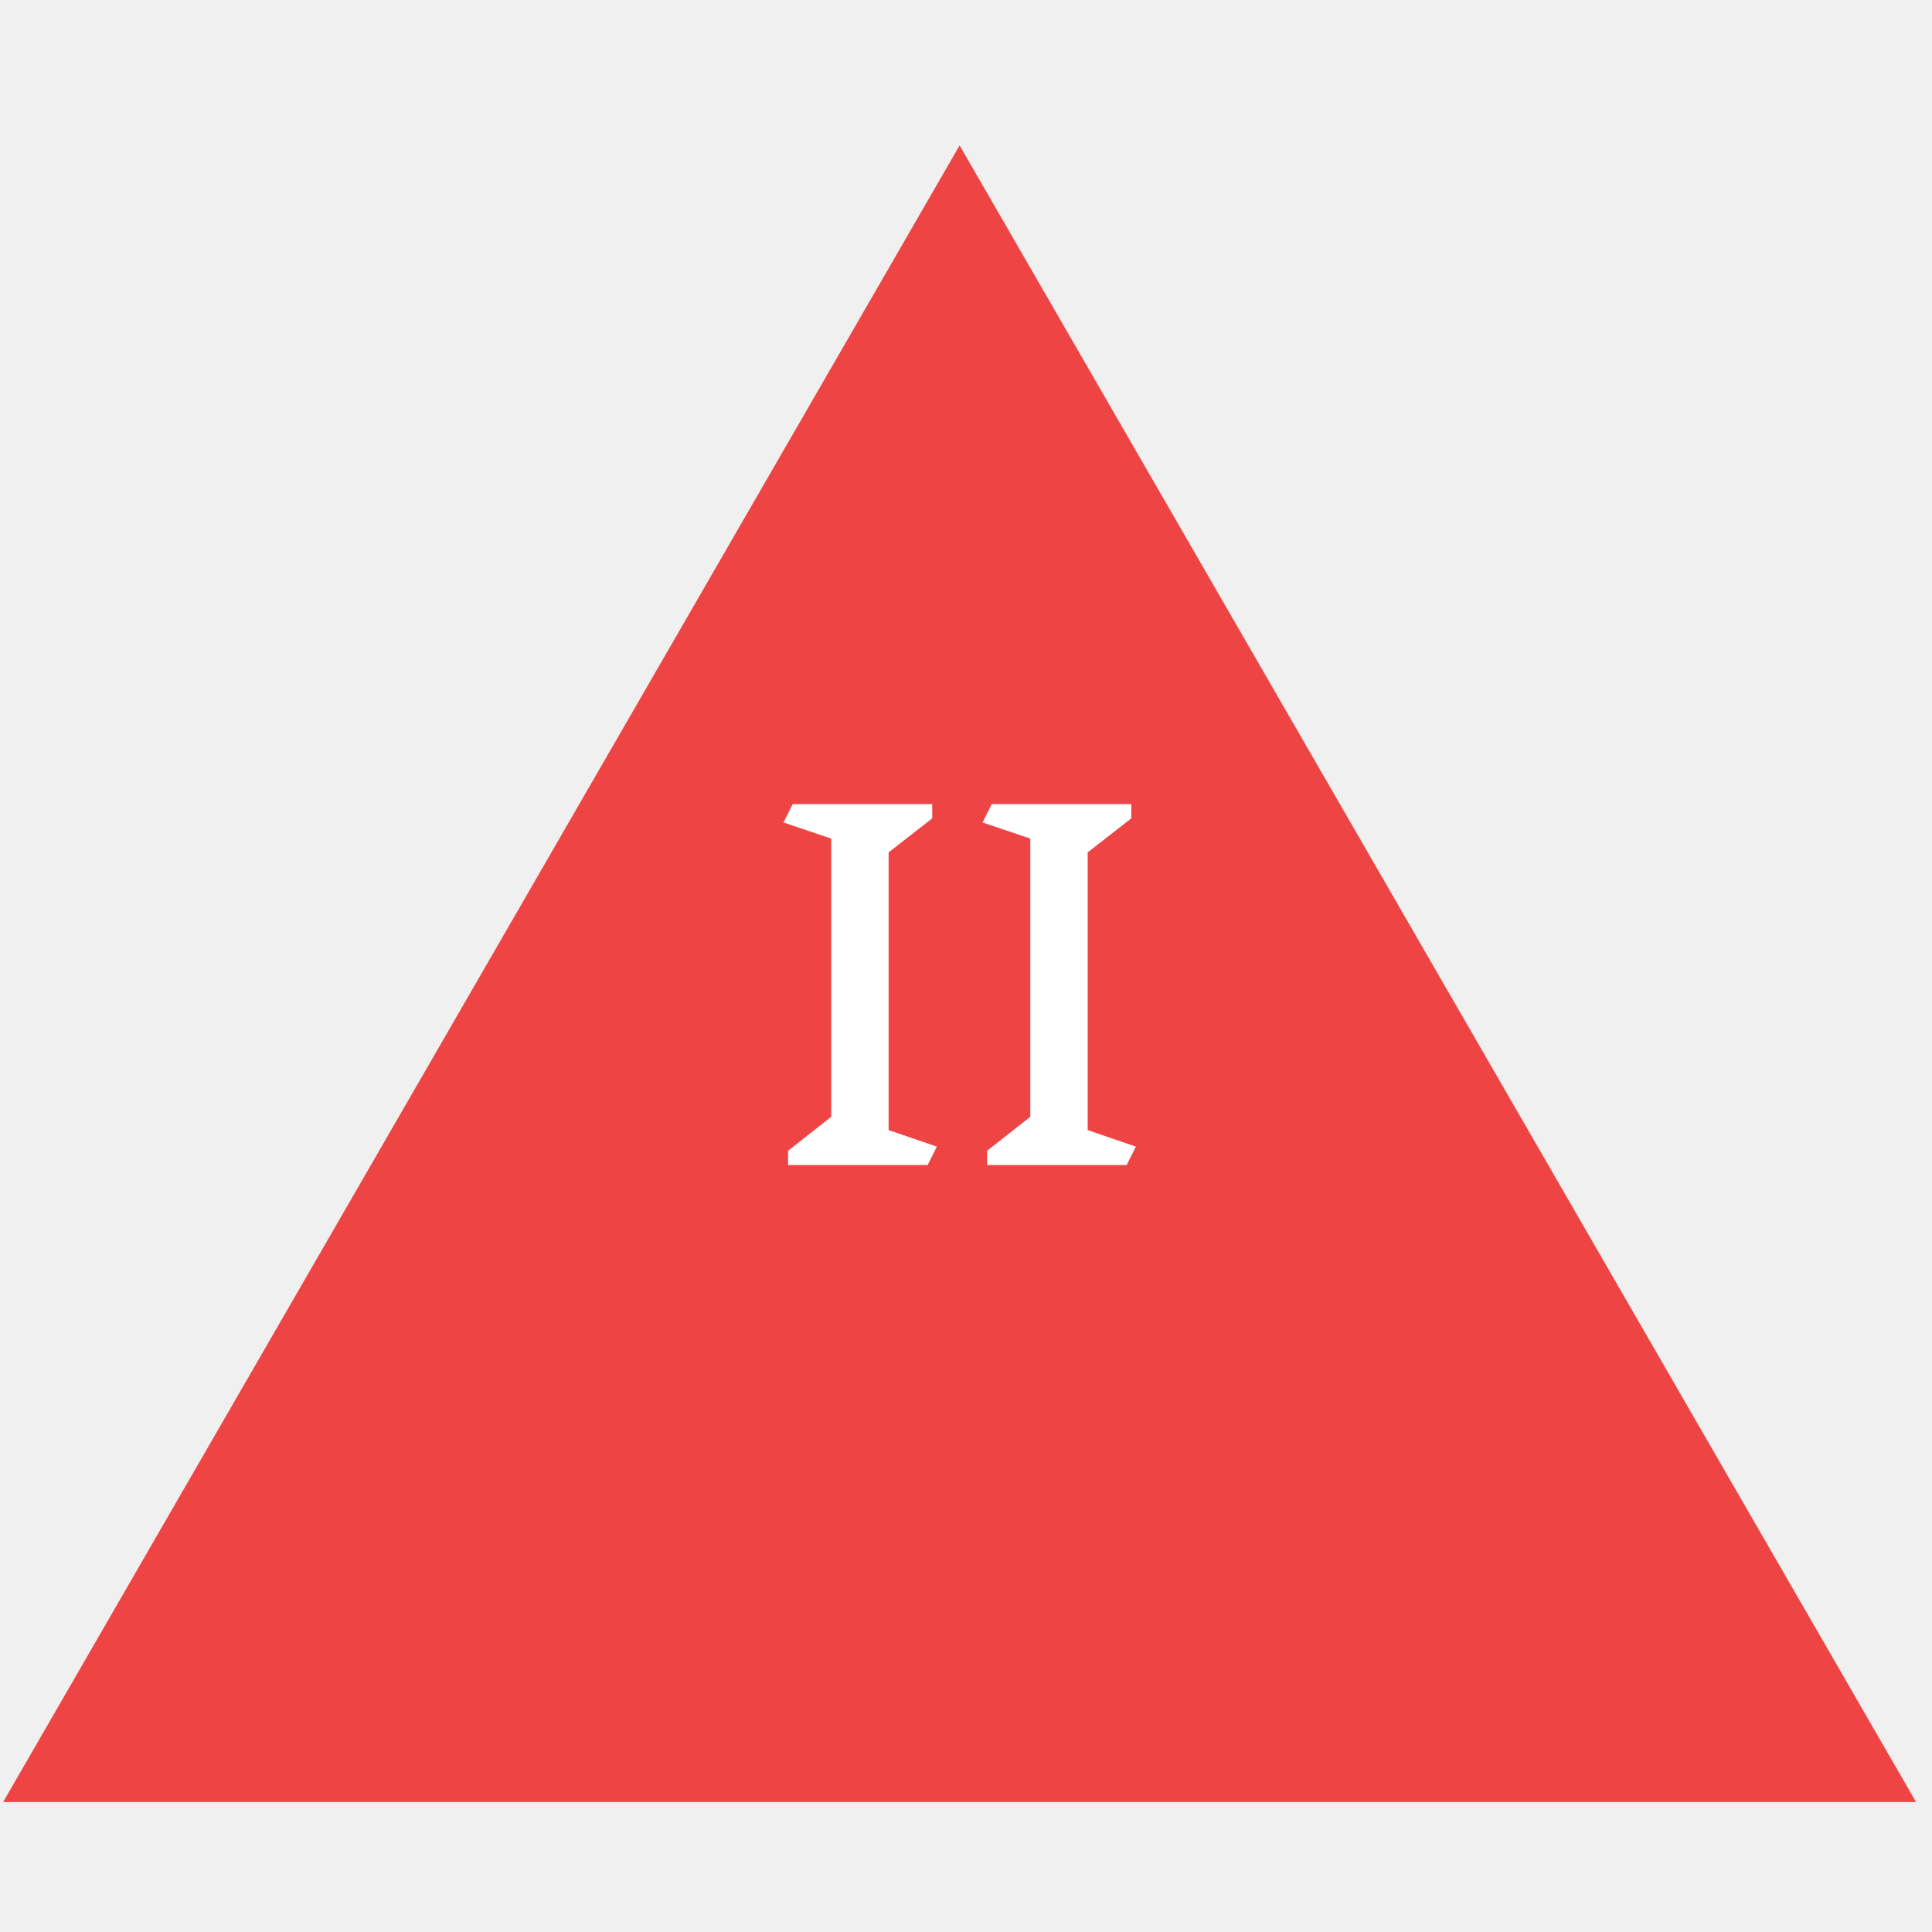
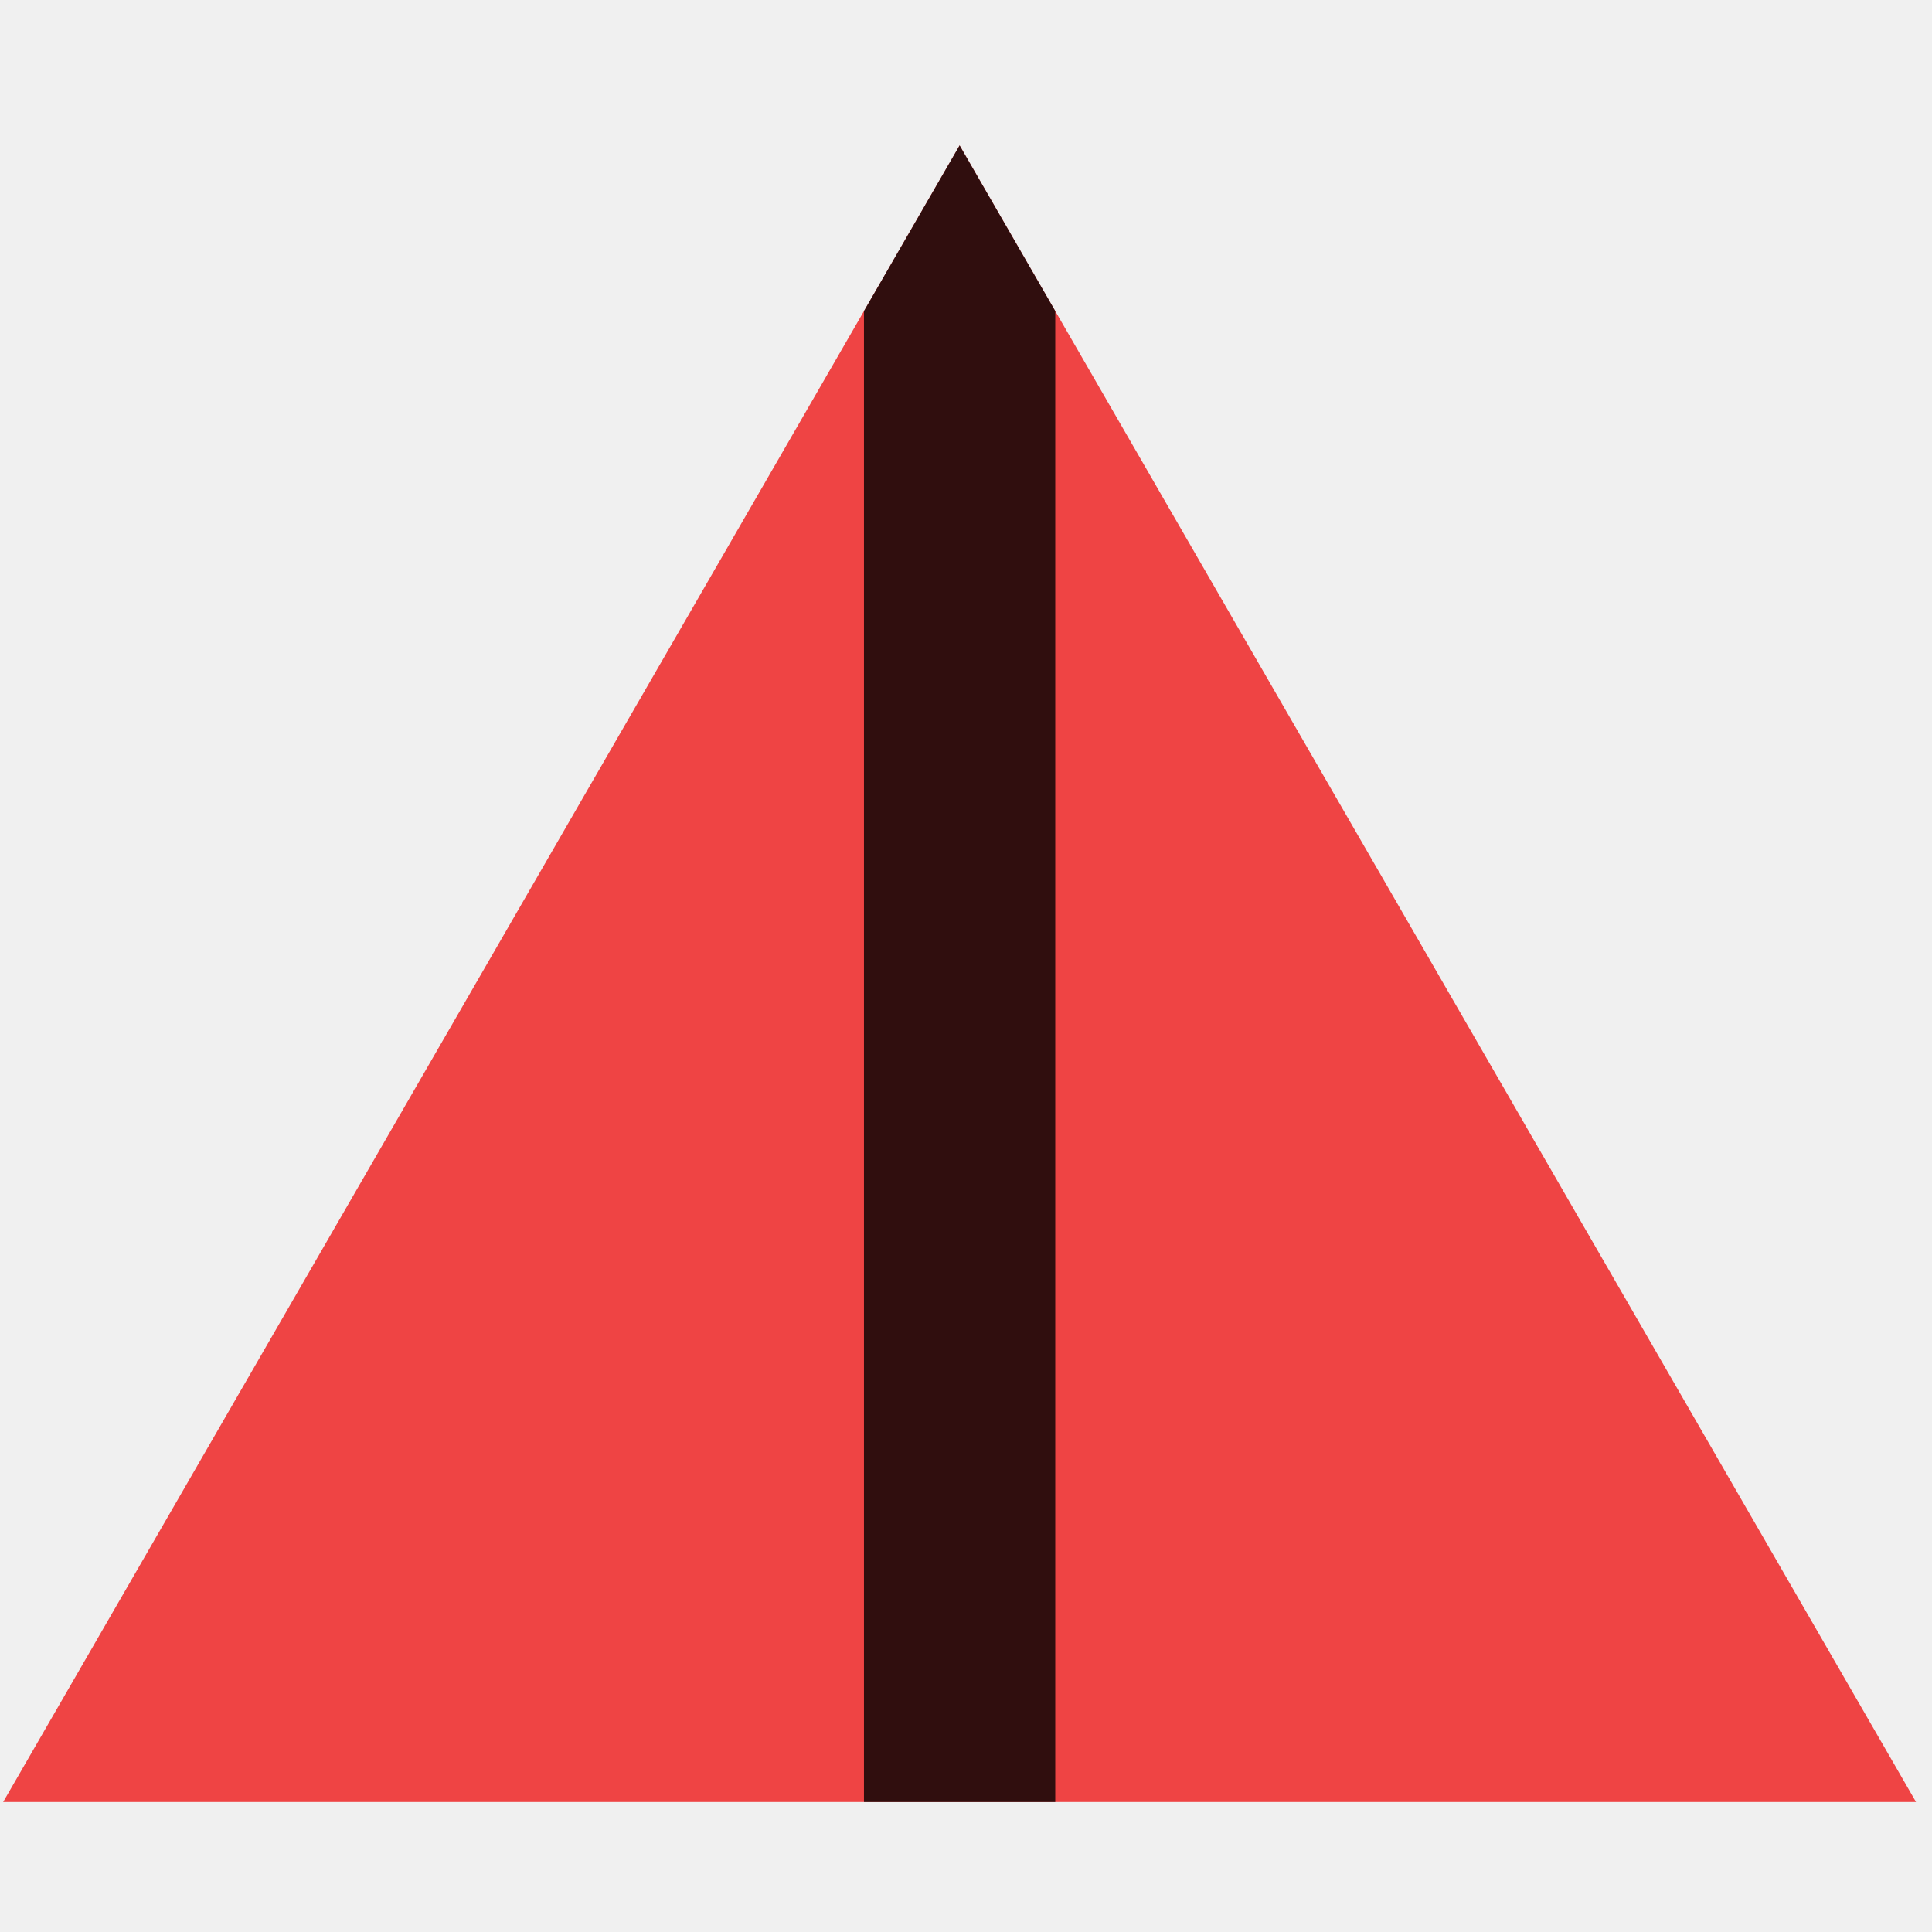
<svg xmlns="http://www.w3.org/2000/svg" width="101" height="101" viewBox="0 0 101 101" fill="none">
  <path d="M50.166 7.601L100.165 94.204H0.165L50.166 7.601Z" fill="#EF4444" />
-   <path d="M48.495 60.903H41.199V60.158L43.455 58.383V43.839L40.959 42.998L41.439 42.038H48.735V42.782L46.455 44.559V59.078L48.975 59.943L48.495 60.903ZM58.901 60.903H51.605V60.158L53.861 58.383V43.839L51.365 42.998L51.846 42.038H59.142V42.782L56.861 44.559V59.078L59.382 59.943L58.901 60.903Z" fill="white" />
+   <mask id="mask0_31_14" style="mask-type:alpha" maskUnits="userSpaceOnUse" x="0" y="7" width="101" height="88">
+     <path d="M50.166 7.601L100.165 94.204H0.165L50.166 7.601Z" fill="#EF4444" />
+   </mask>
+   <g mask="url(#mask0_31_14)">
+     <path d="M50.166 0.902V100.902" stroke="black" stroke-opacity="0.8" stroke-width="10" />
+   </g>
</svg>
